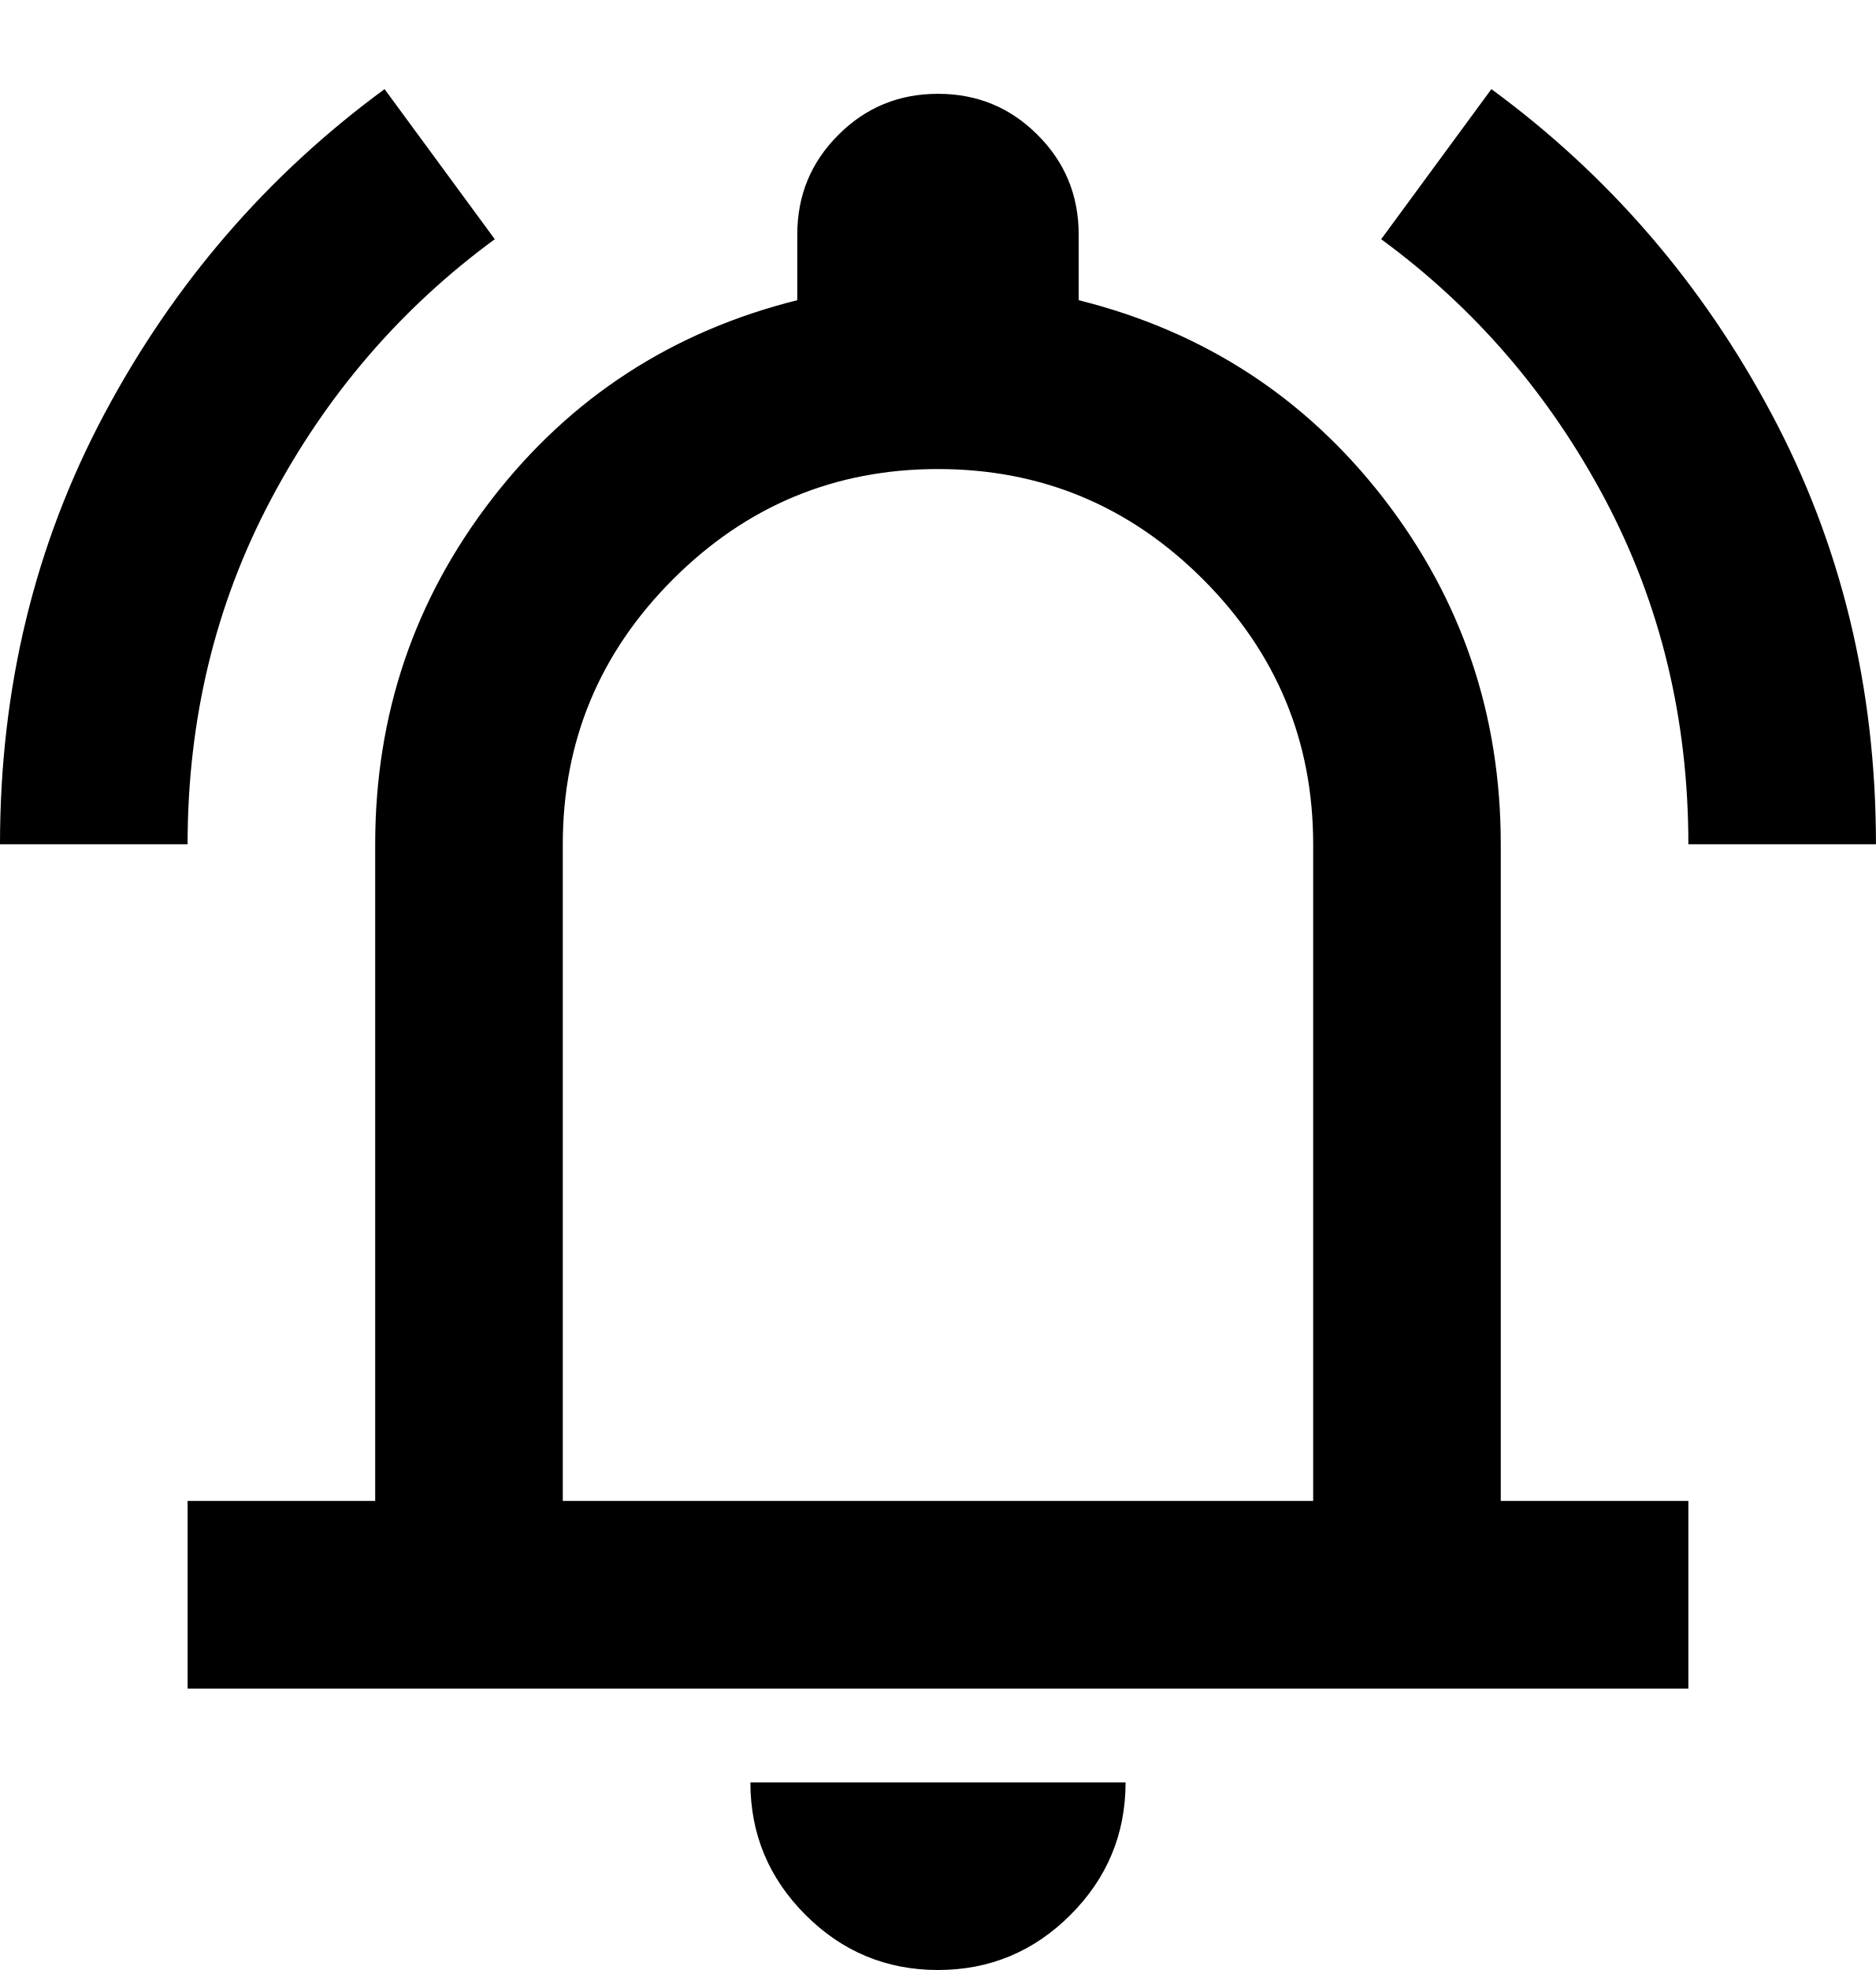
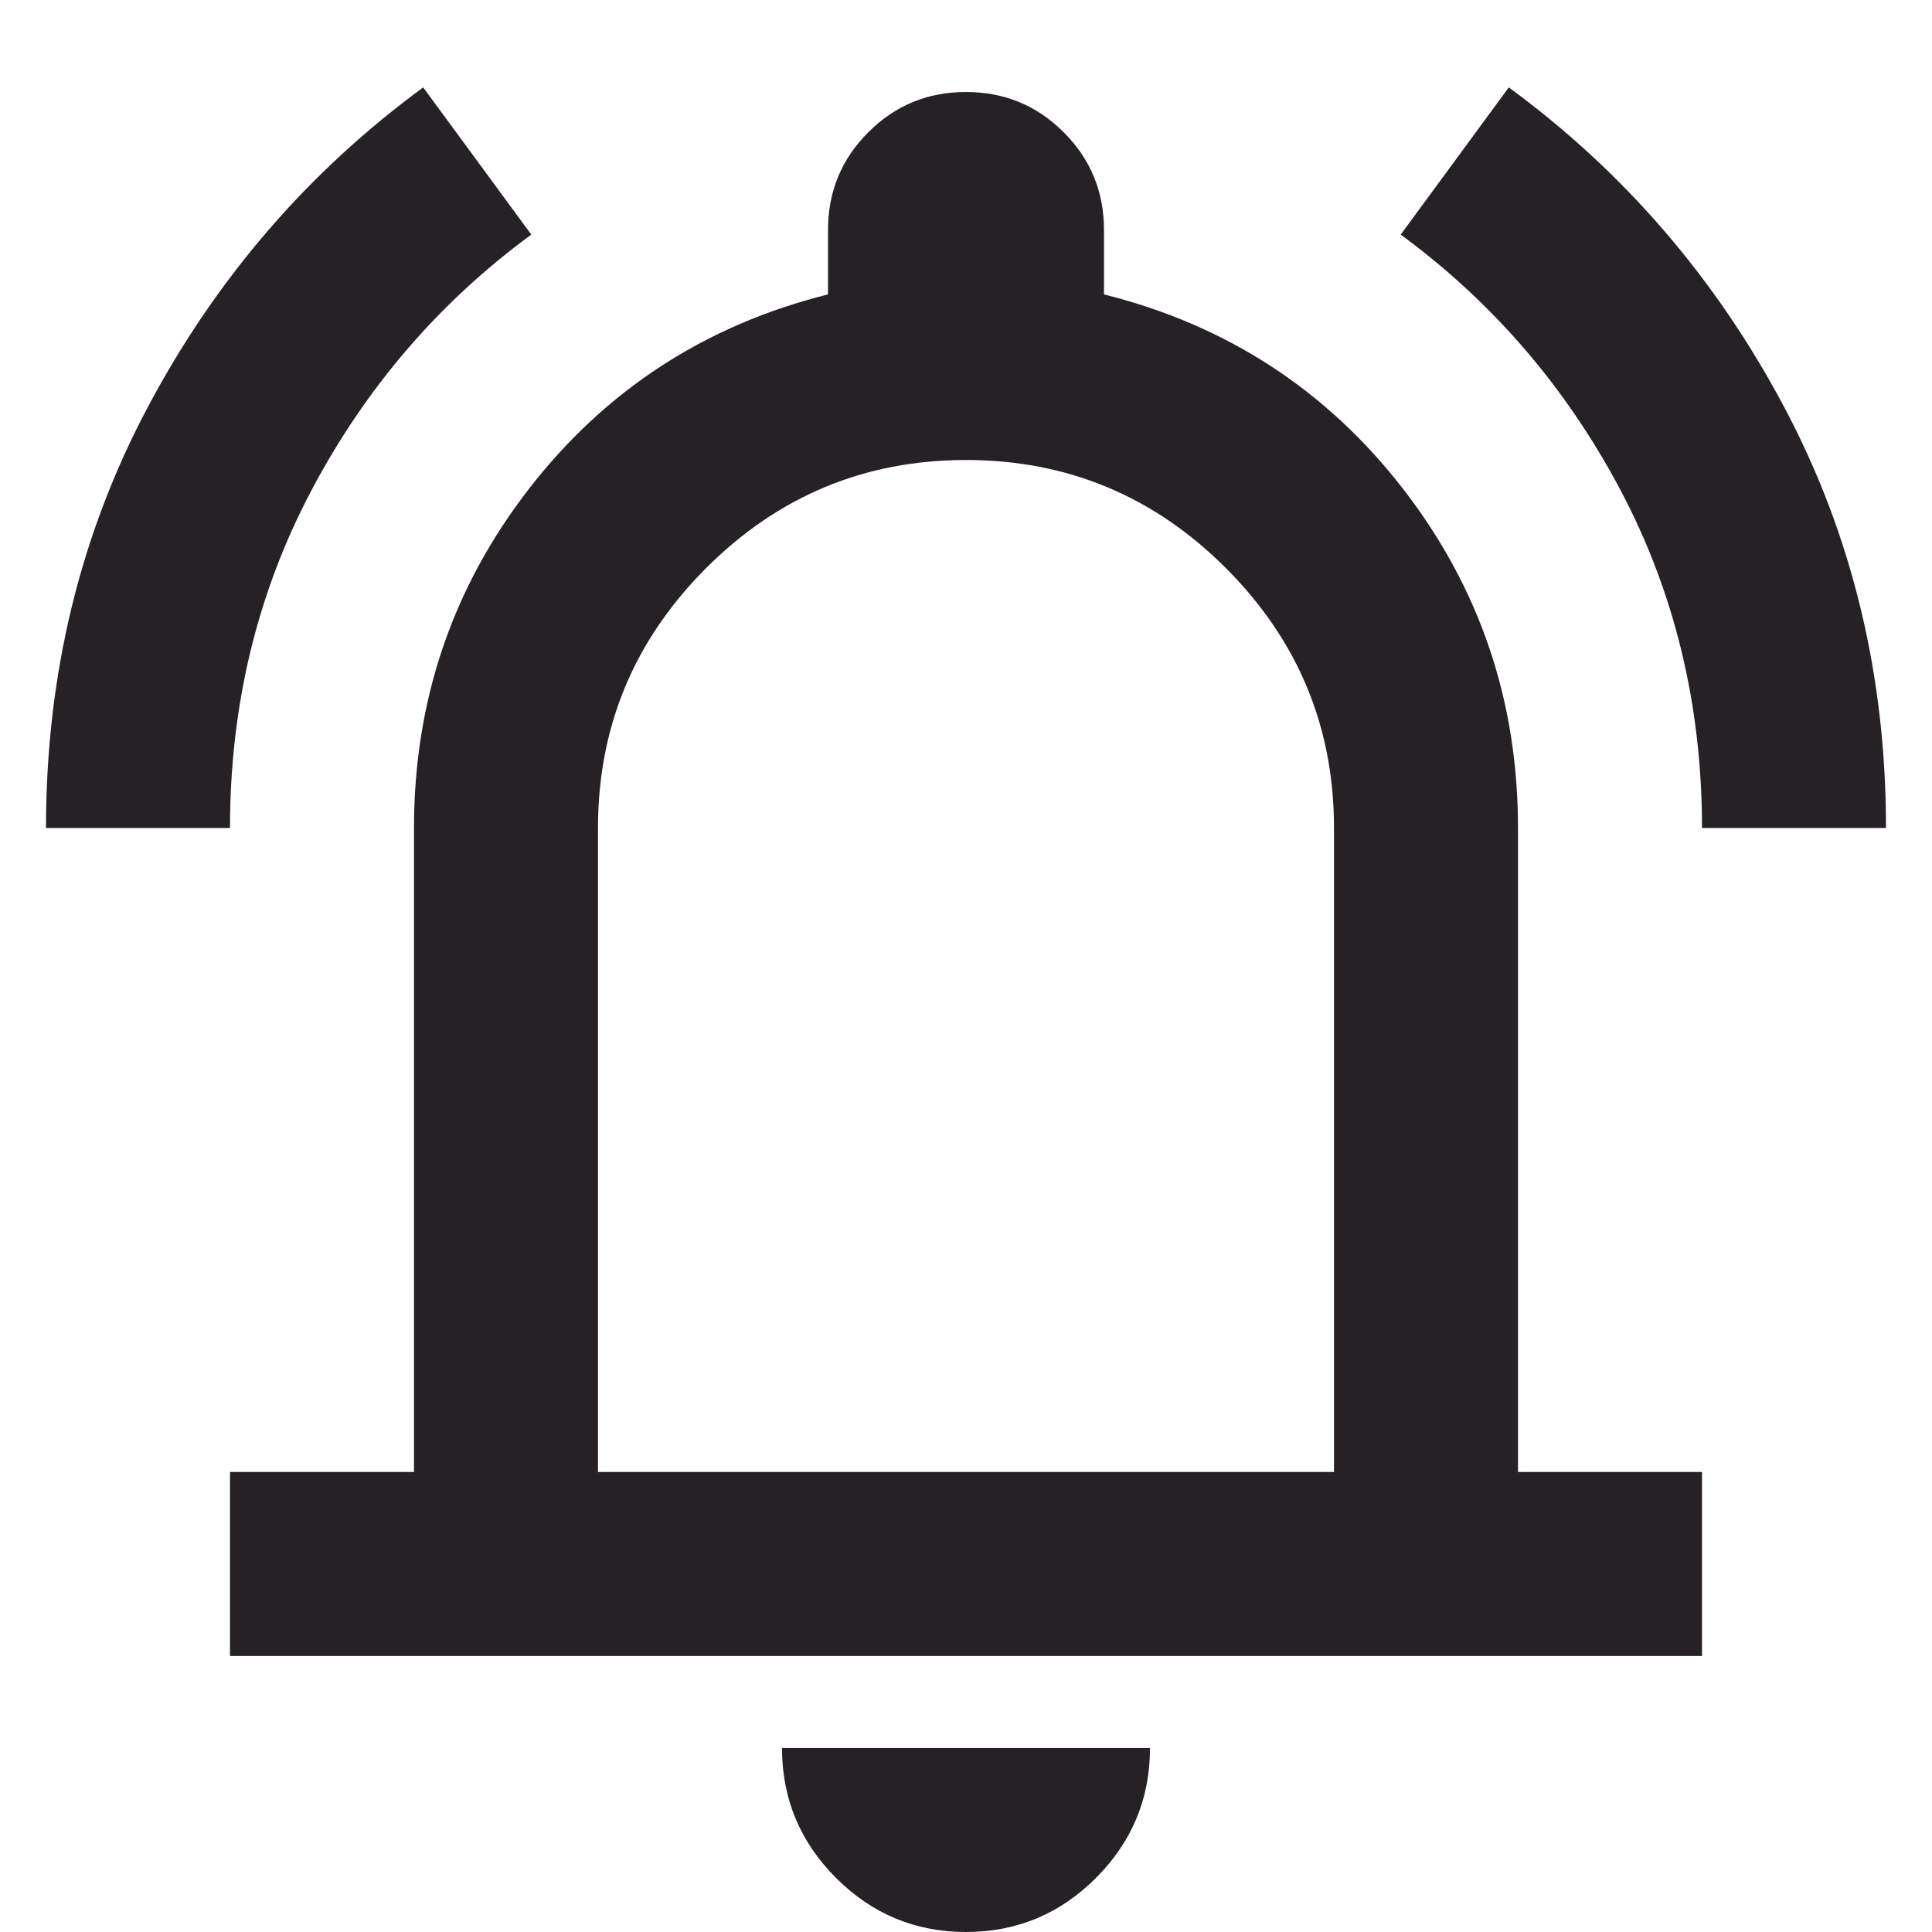
- <svg xmlns="http://www.w3.org/2000/svg" width="20" height="21" viewBox="0 0 20 21" fill="none">
-   <path d="M0 9C0 7.333 0.371 5.804 1.113 4.412C1.854 3.021 2.85 1.867 4.1 0.95L5.275 2.55C4.275 3.283 3.479 4.208 2.888 5.325C2.296 6.442 2 7.667 2 9H0ZM18 9C18 7.667 17.704 6.442 17.113 5.325C16.521 4.208 15.725 3.283 14.725 2.55L15.9 0.95C17.15 1.867 18.146 3.021 18.887 4.412C19.629 5.804 20 7.333 20 9H18ZM2 18V16H4V9C4 7.617 4.417 6.388 5.25 5.312C6.083 4.237 7.167 3.533 8.5 3.2V2.5C8.5 2.083 8.646 1.729 8.938 1.438C9.229 1.146 9.583 1 10 1C10.417 1 10.771 1.146 11.062 1.438C11.354 1.729 11.5 2.083 11.5 2.5V3.2C12.833 3.533 13.917 4.237 14.75 5.312C15.583 6.388 16 7.617 16 9V16H18V18H2ZM10 21C9.45 21 8.979 20.804 8.588 20.413C8.196 20.021 8 19.55 8 19H12C12 19.55 11.804 20.021 11.412 20.413C11.021 20.804 10.55 21 10 21ZM6 16H14V9C14 7.9 13.608 6.958 12.825 6.175C12.042 5.392 11.1 5 10 5C8.9 5 7.958 5.392 7.175 6.175C6.392 6.958 6 7.9 6 9V16Z" fill="black" />
+ <svg xmlns="http://www.w3.org/2000/svg" width="21" height="21" viewBox="0 0 21 21" fill="none">
+   <path d="M0.5 9C0.5 7.334 0.871 5.804 1.613 4.413C2.354 3.021 3.35 1.867 4.6 0.95L5.775 2.55C4.775 3.284 3.979 4.209 3.388 5.325C2.796 6.442 2.5 7.667 2.5 9H0.5ZM18.5 9C18.5 7.667 18.204 6.442 17.613 5.325C17.021 4.209 16.225 3.284 15.225 2.55L16.4 0.95C17.65 1.867 18.646 3.021 19.387 4.413C20.129 5.804 20.5 7.334 20.5 9H18.5ZM2.5 18V16H4.5V9C4.5 7.617 4.917 6.388 5.75 5.313C6.583 4.238 7.667 3.534 9 3.2V2.5C9 2.084 9.146 1.729 9.438 1.438C9.729 1.146 10.083 1 10.5 1C10.917 1 11.271 1.146 11.562 1.438C11.854 1.729 12 2.084 12 2.5V3.2C13.333 3.534 14.417 4.238 15.25 5.313C16.083 6.388 16.5 7.617 16.5 9V16H18.5V18H2.5ZM10.5 21C9.95 21 9.479 20.804 9.088 20.413C8.696 20.021 8.5 19.55 8.5 19H12.5C12.5 19.55 12.304 20.021 11.912 20.413C11.521 20.804 11.05 21 10.5 21ZM6.5 16H14.5V9C14.5 7.9 14.108 6.959 13.325 6.175C12.542 5.392 11.6 5 10.5 5C9.4 5 8.458 5.392 7.675 6.175C6.892 6.959 6.5 7.9 6.5 9V16Z" fill="#262124" />
</svg>
